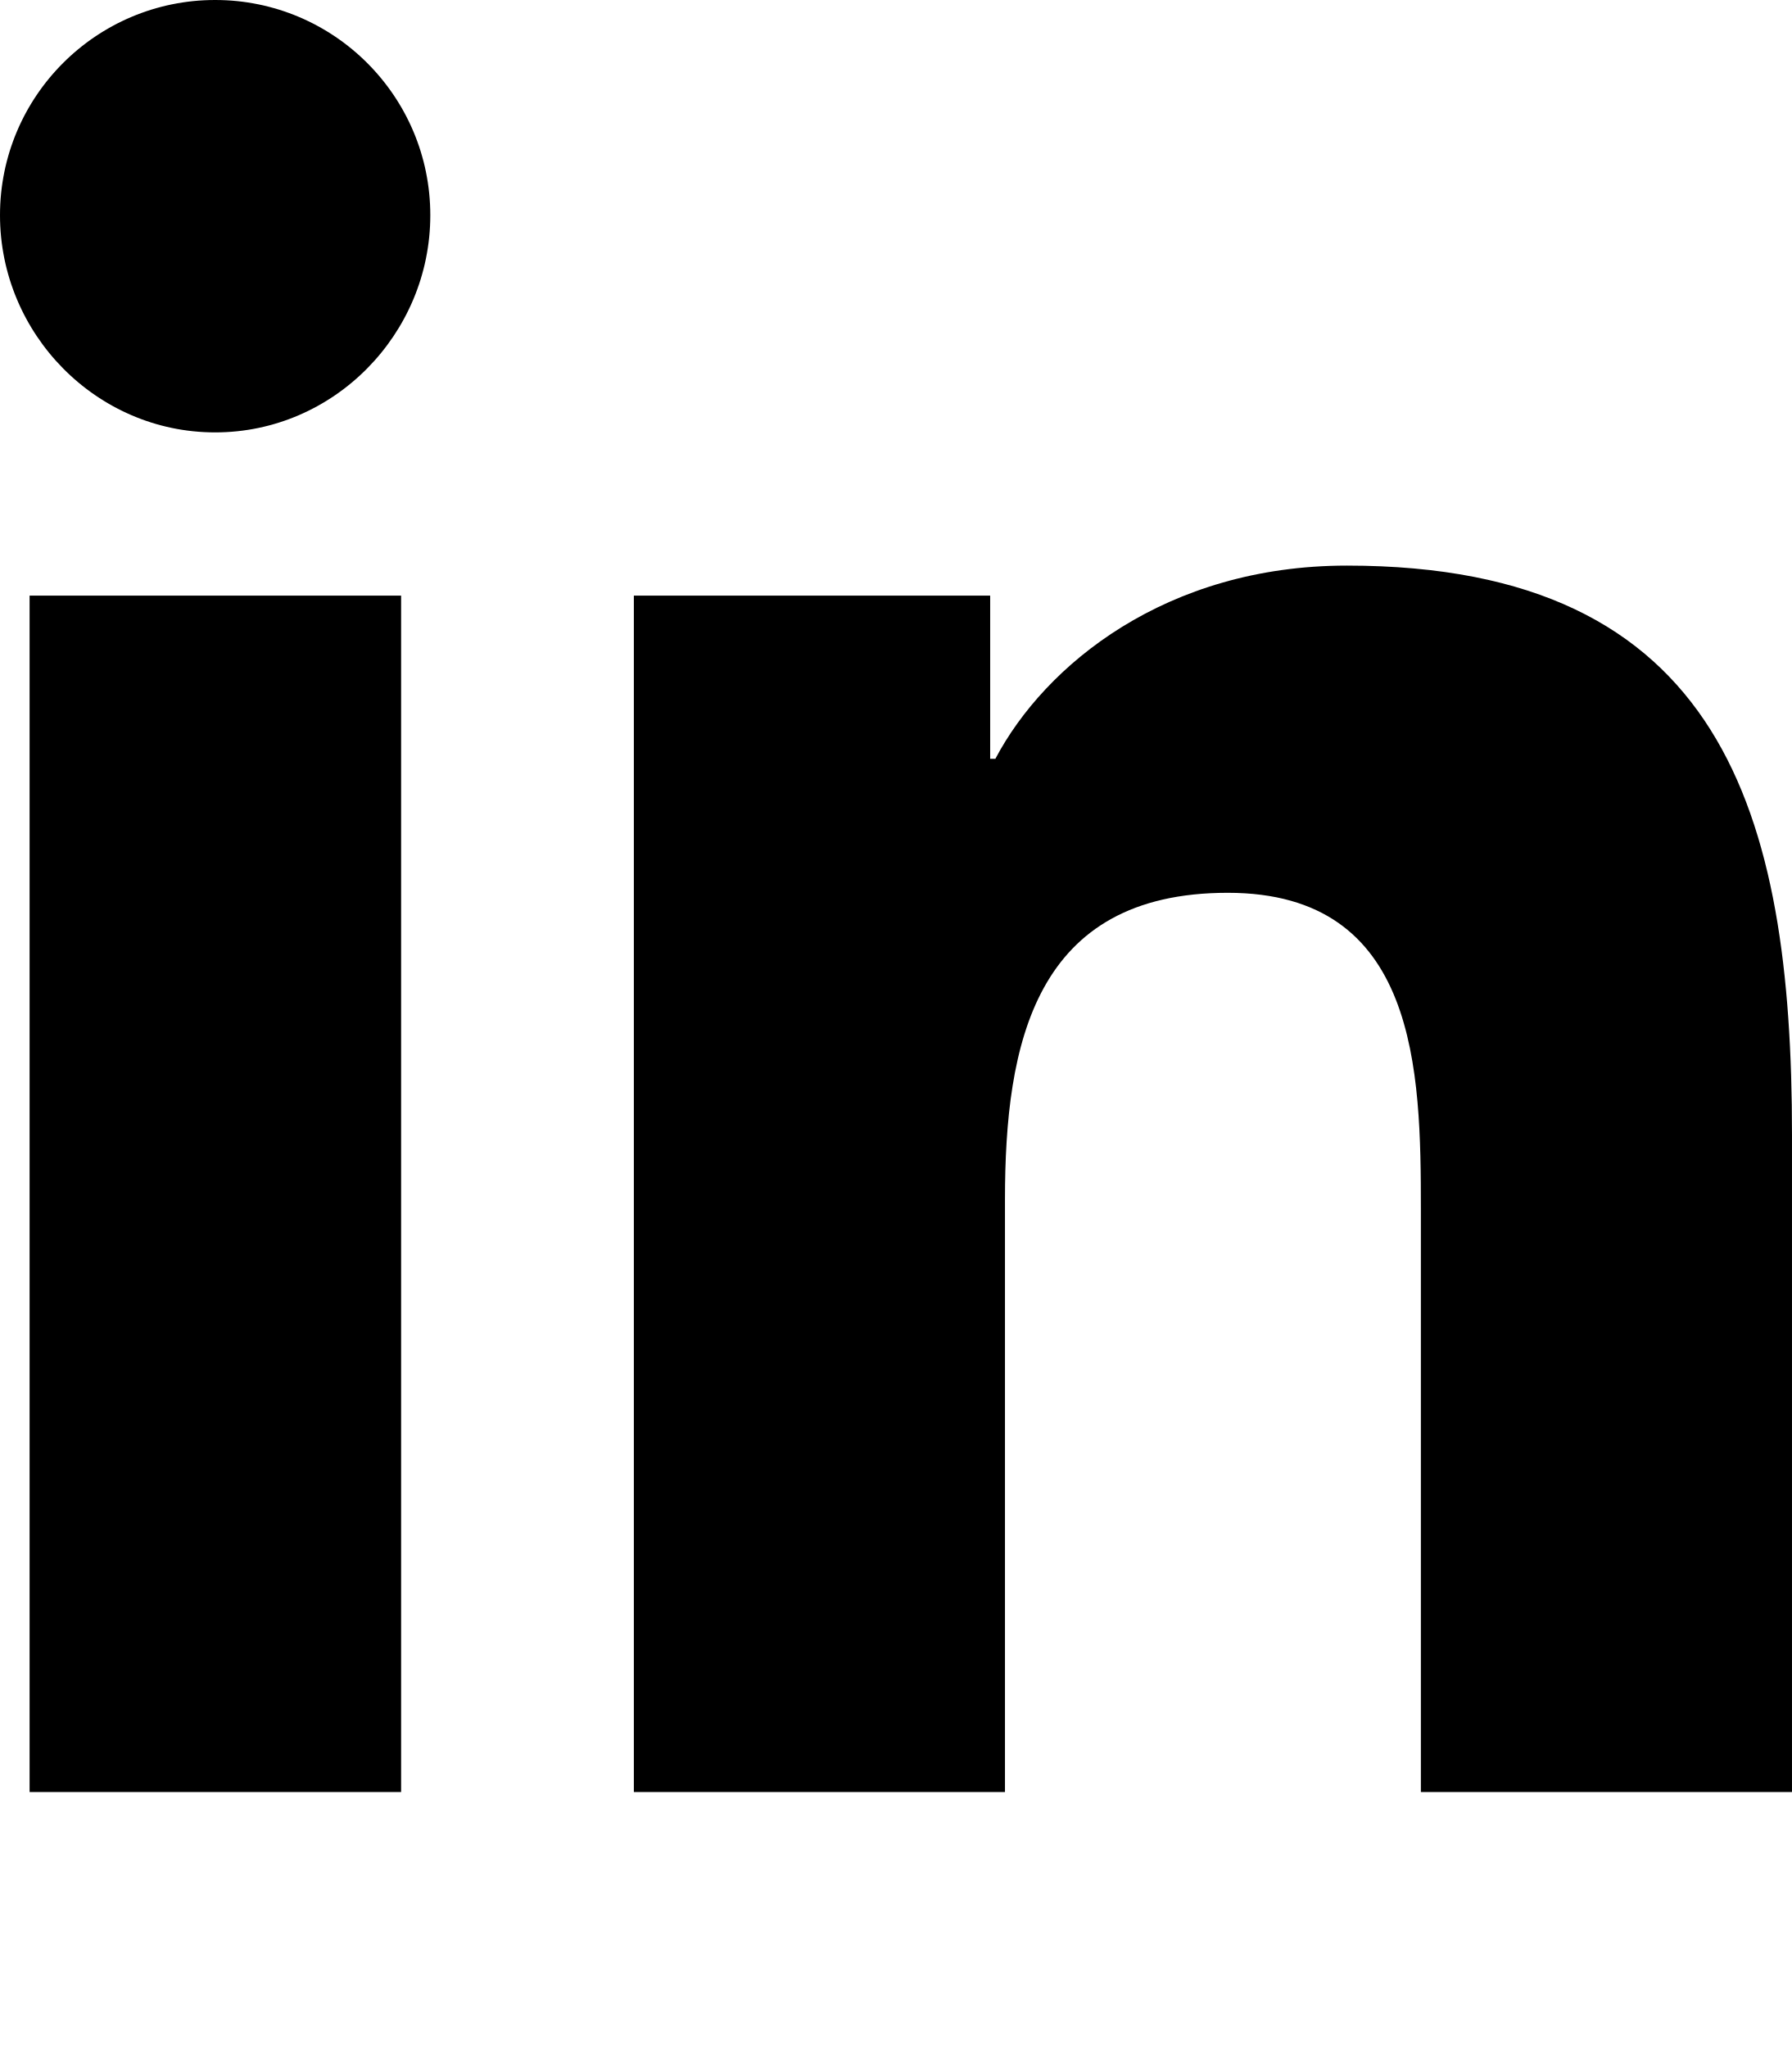
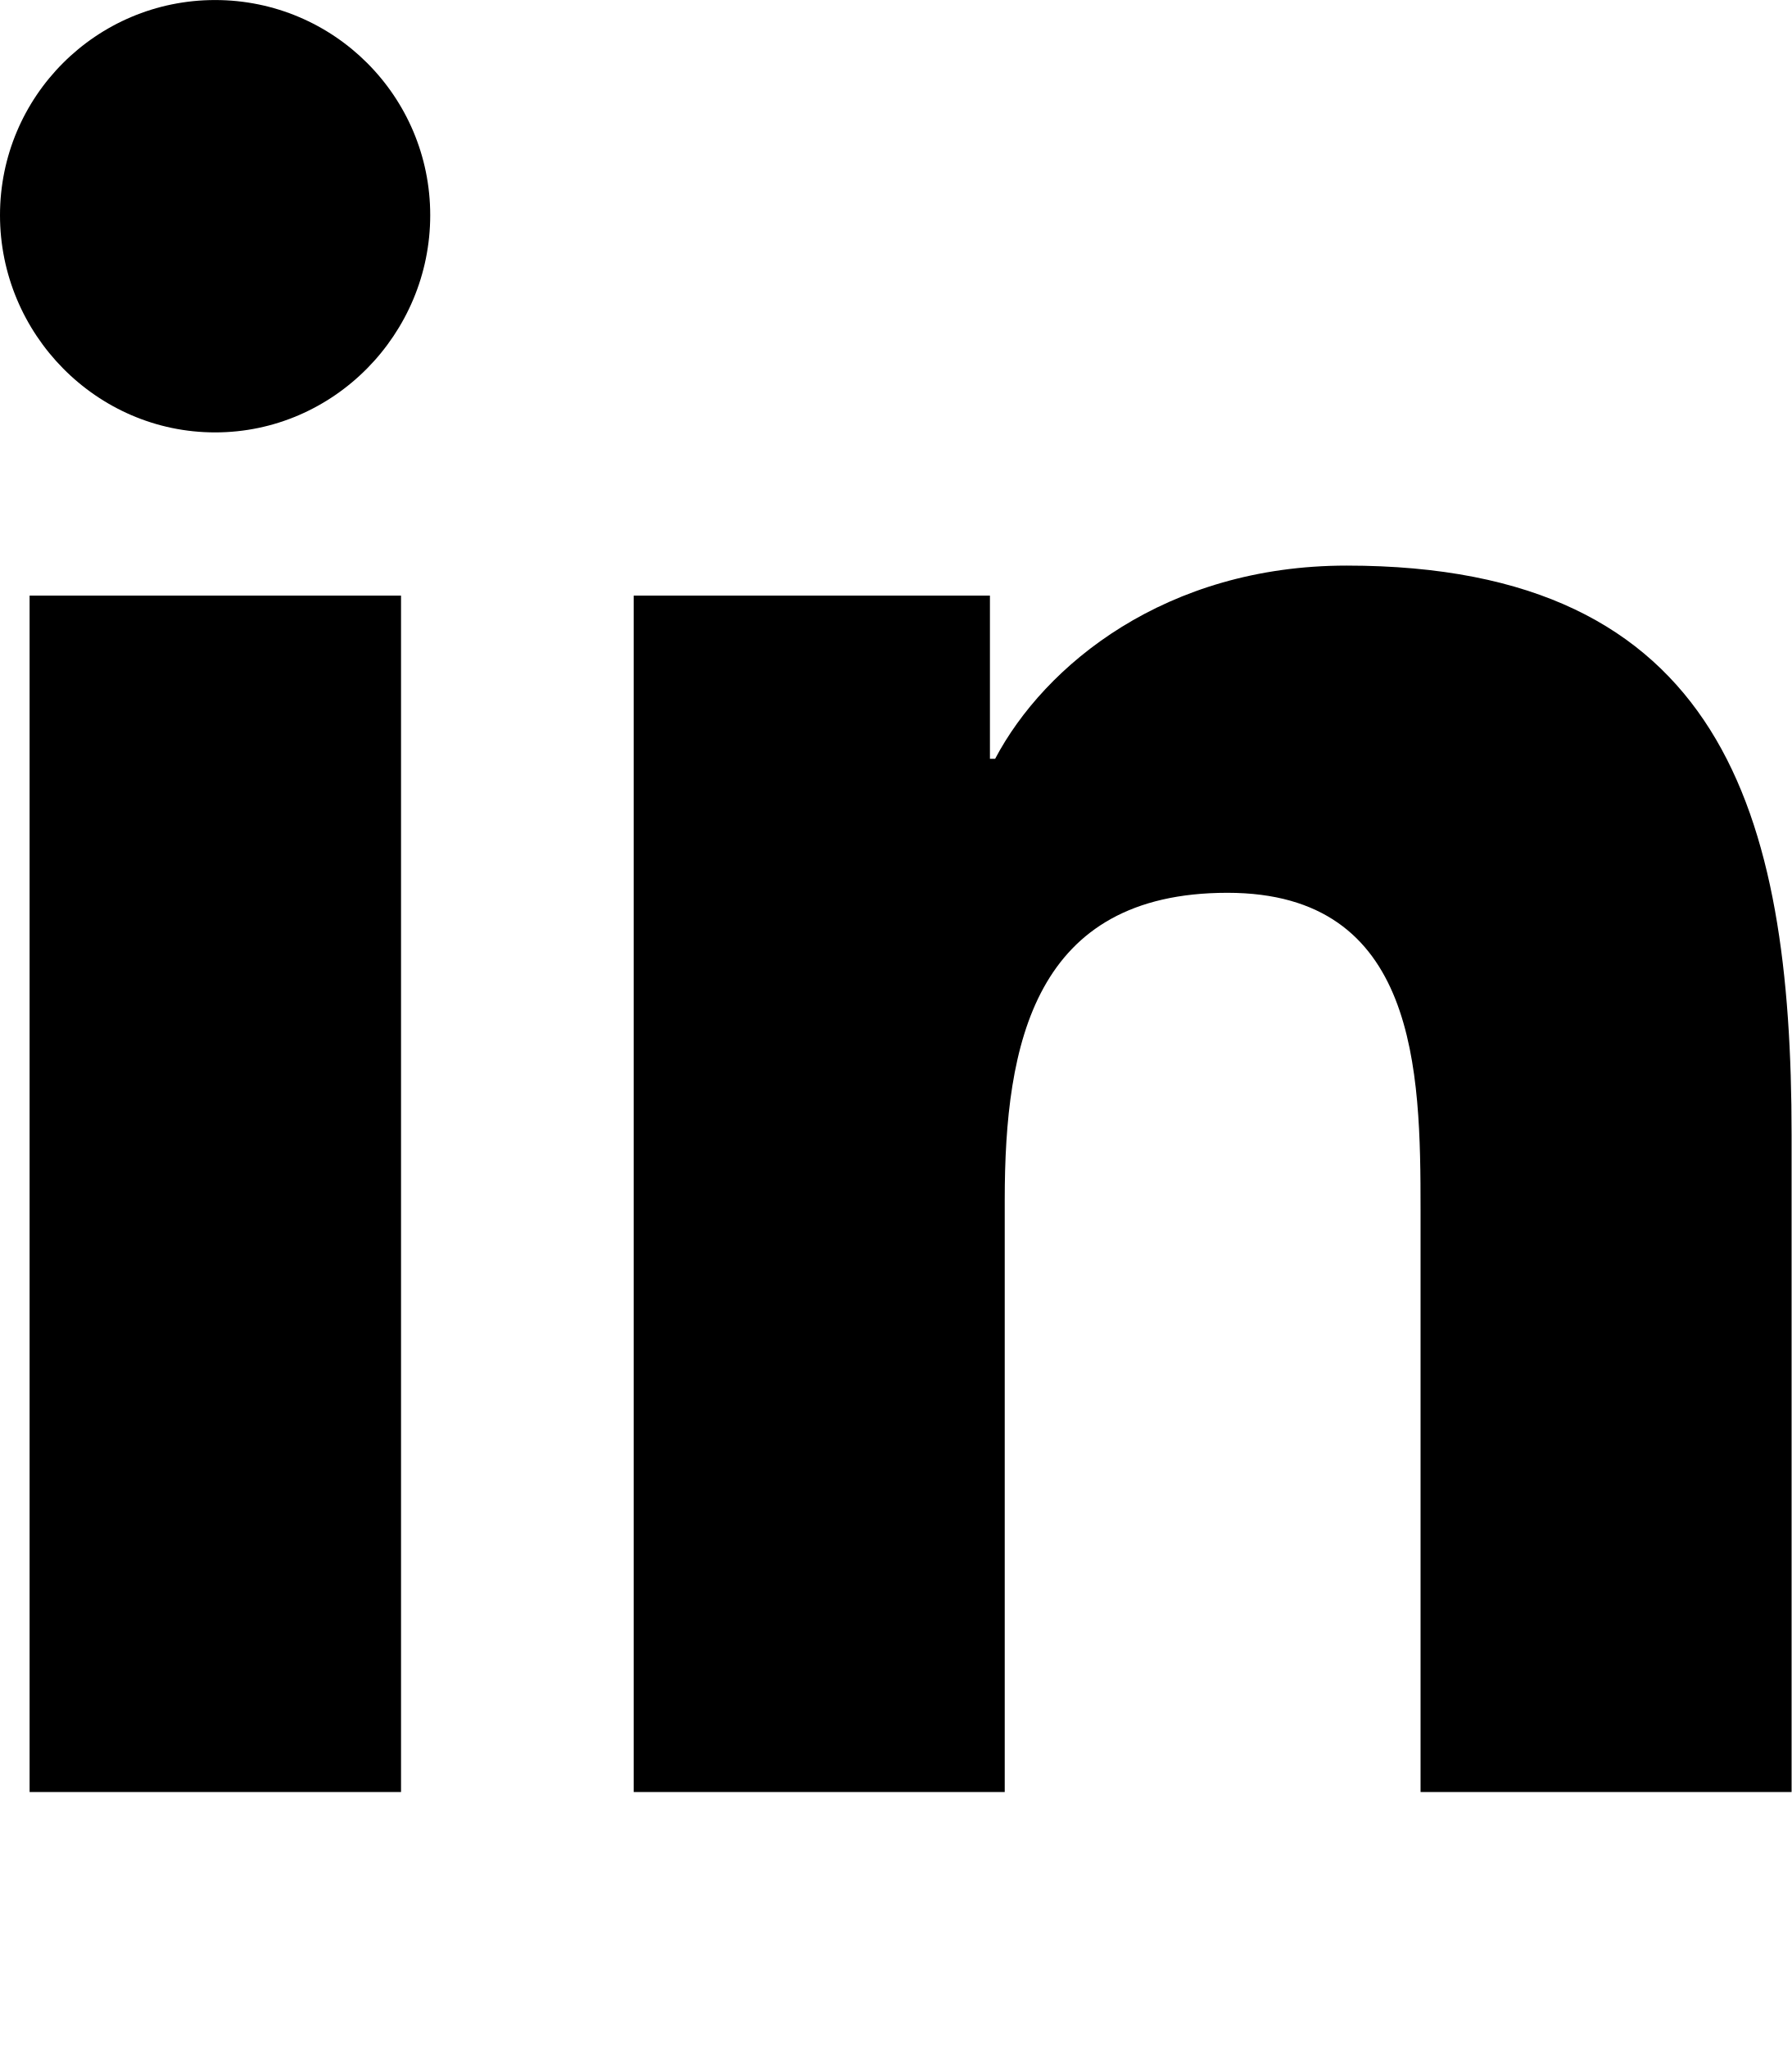
- <svg xmlns="http://www.w3.org/2000/svg" viewBox="0 0 448.1 512">
-   <path d="M100.3 448H7.4V148.9h92.9V448zM53.8 108.1C24.1 108.1 0 83.5 0 53.8S24.1 0 53.8 0s53.8 24.1 53.8 53.8-24.1 54.3-53.8 54.3zM448 448h-92.7V302.4c0-34.7-.7-79.2-48.3-79.2-48.3 0-55.7 37.7-55.7 76.7V448h-92.8V148.9h89.1v40.8h1.3c12.4-23.5 42.7-48.3 87.9-48.3 94 0 111.3 61.9 111.3 142.3V448h-.1z" />
+ <svg xmlns="http://www.w3.org/2000/svg" viewBox="0 0 448 512">
+   <path d="M100.28 448H7.4V148.9h92.88zM53.79 108.1C24.09 108.1 0 83.5 0 53.8a53.79 53.79 0 0 1 107.58 0c0 29.7-24.1 54.3-53.79 54.3zM447.9 448h-92.68V302.4c0-34.7-.7-79.2-48.29-79.2-48.29 0-55.69 37.7-55.69 76.7V448h-92.78V148.9h89.08v40.8h1.3c12.4-23.5 42.69-48.3 87.88-48.3 94 0 111.28 61.9 111.28 142.3V448z" />
</svg>
